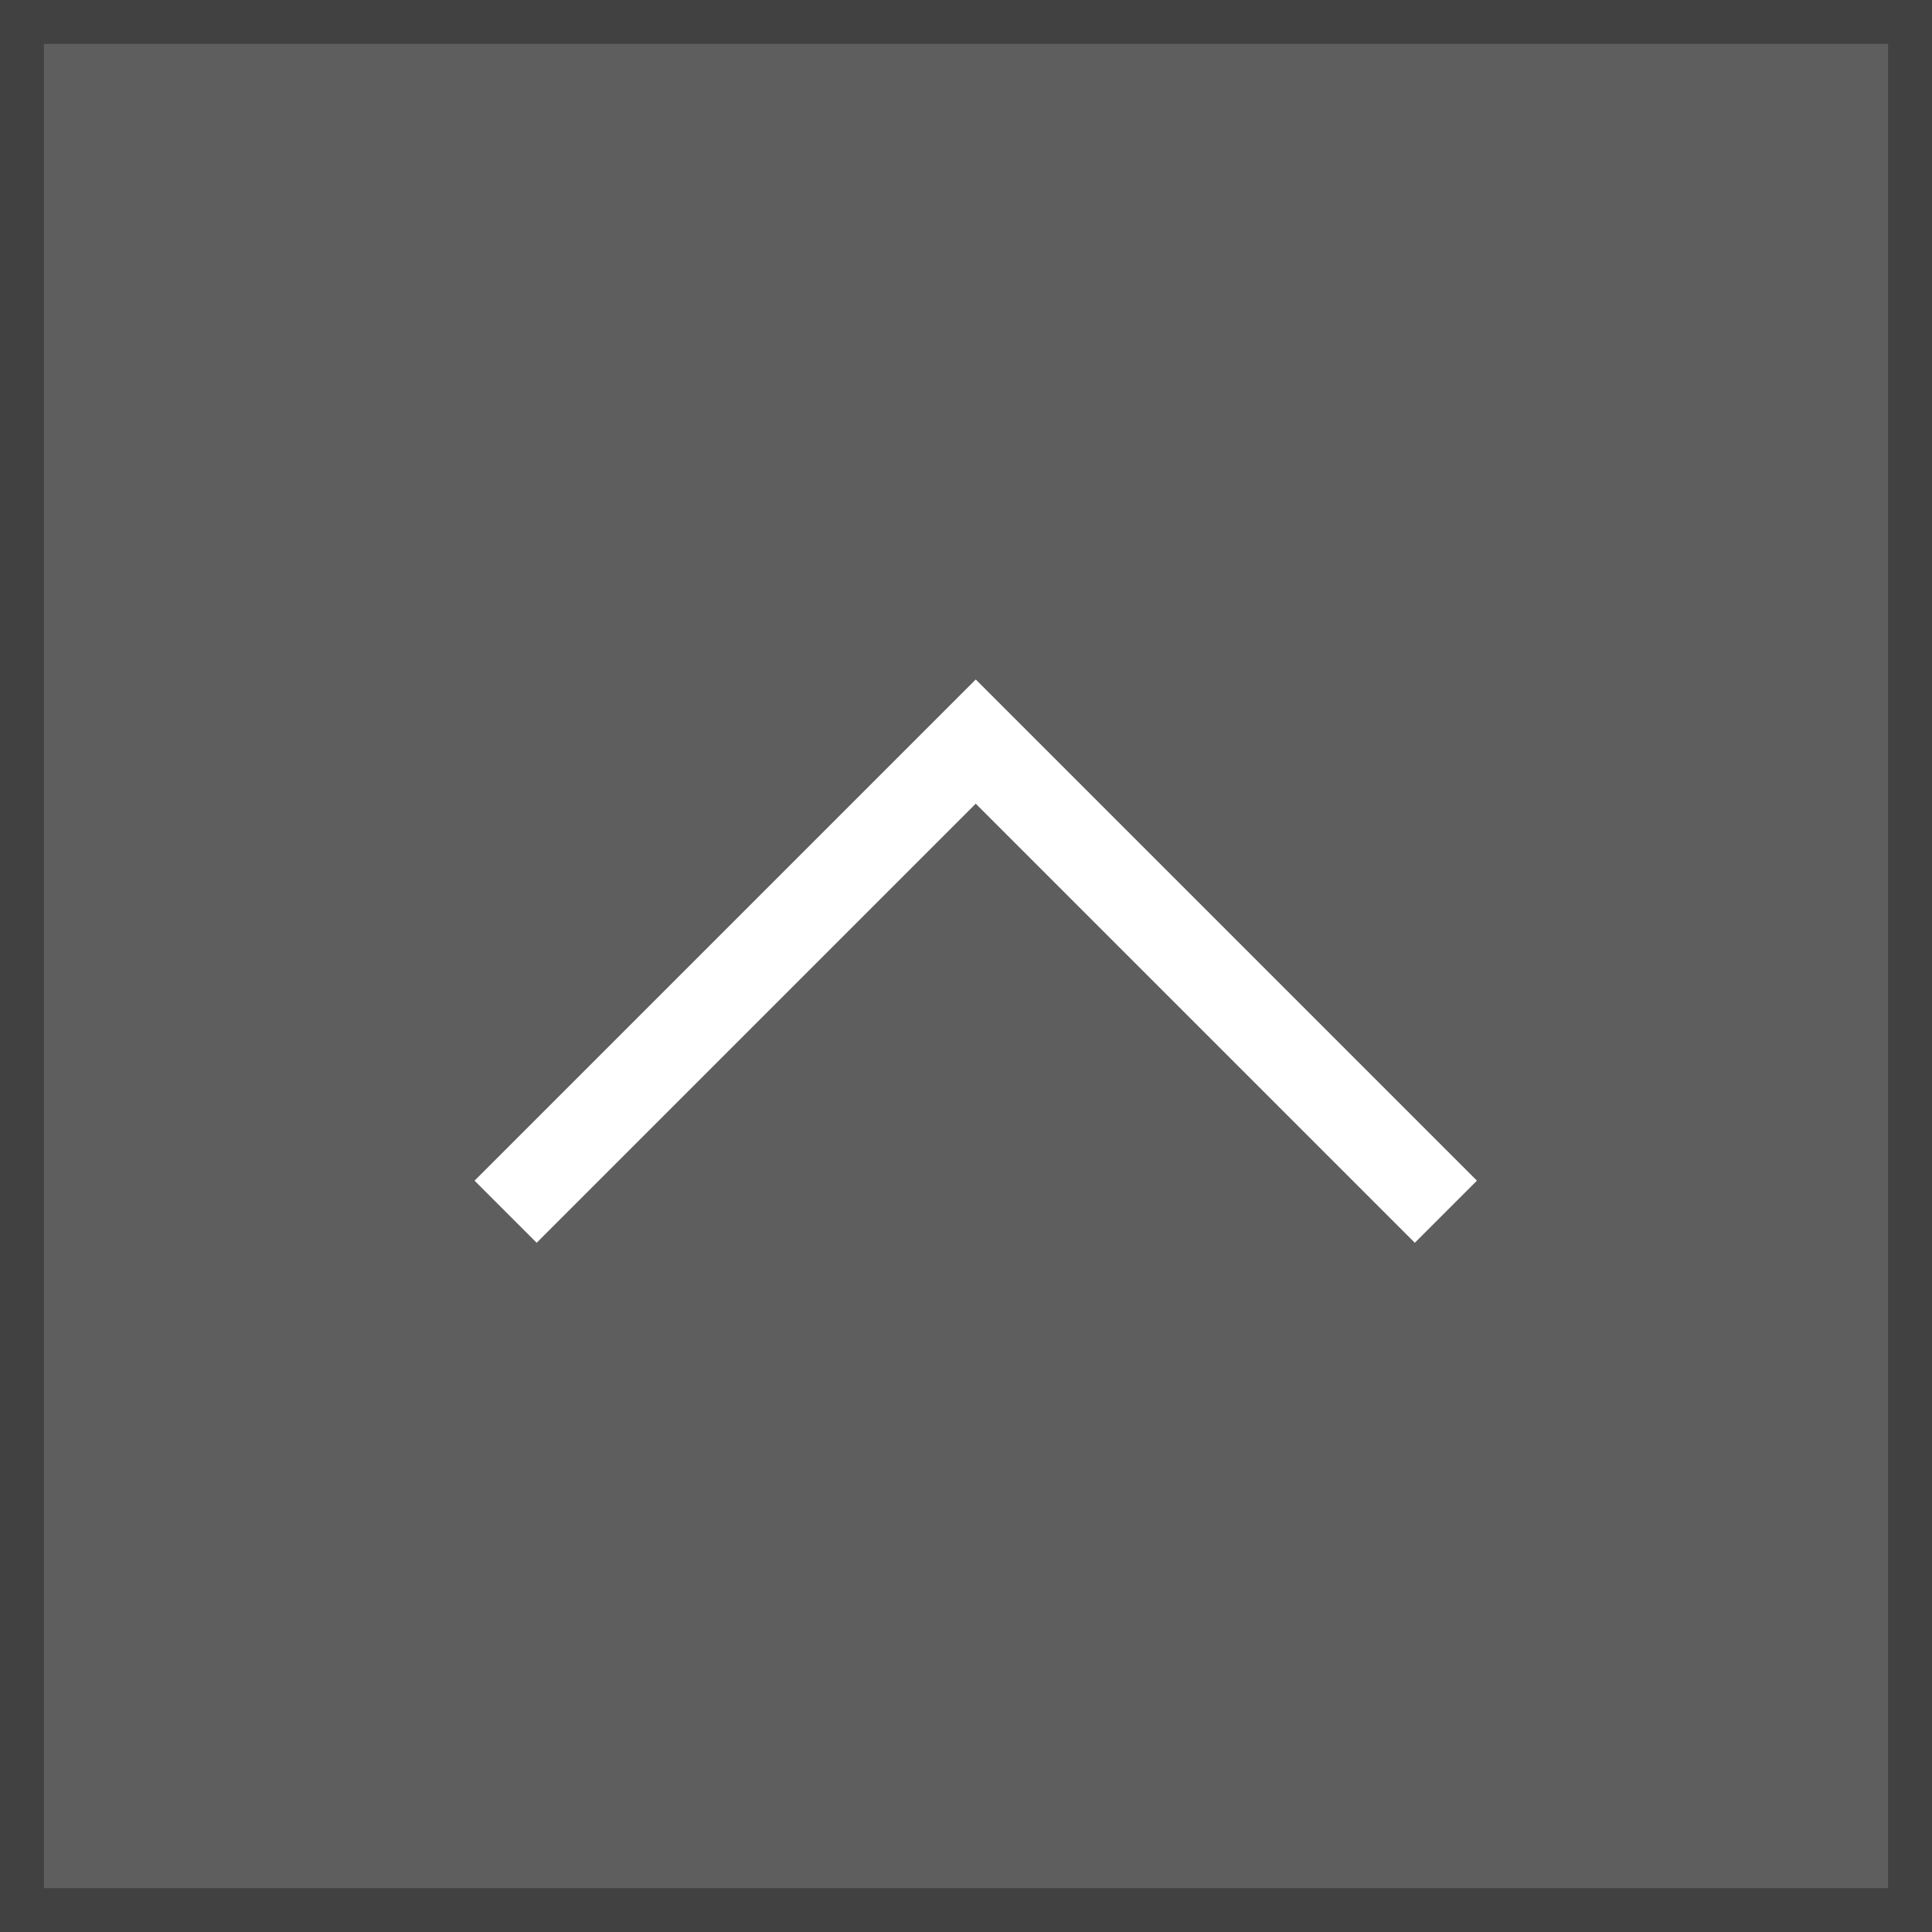
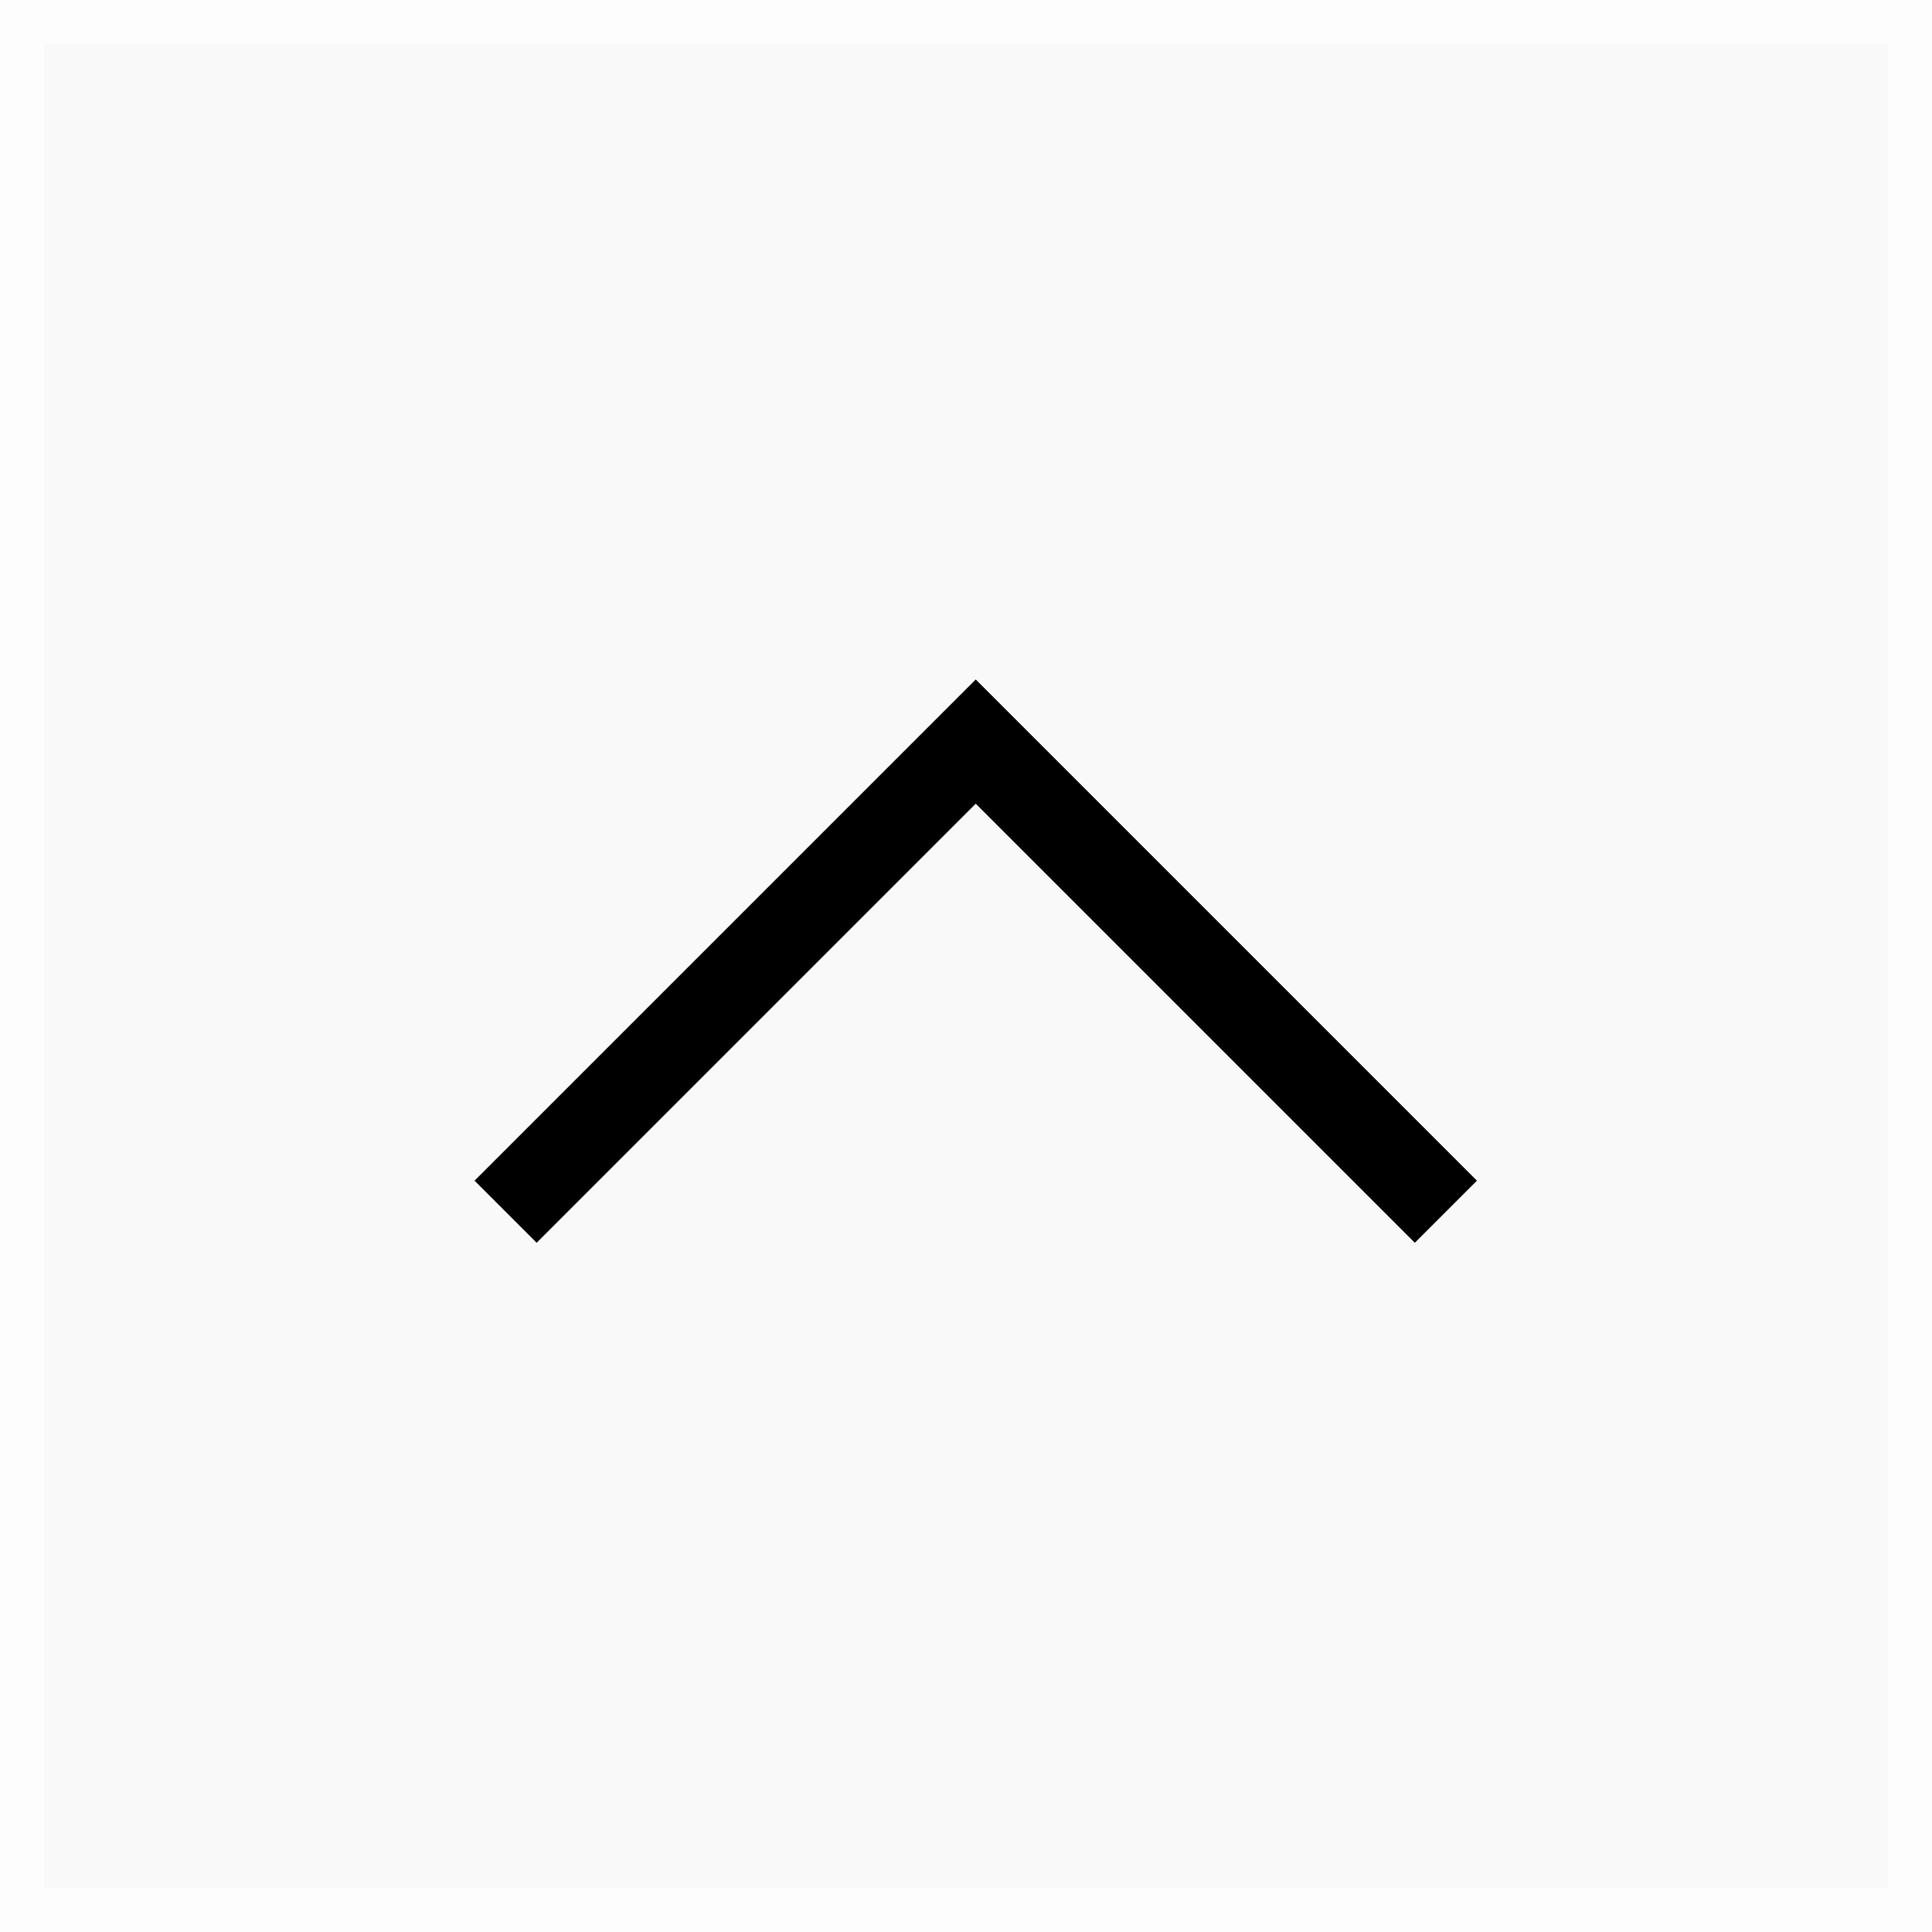
<svg xmlns="http://www.w3.org/2000/svg" width="44" height="44" viewBox="0 0 44 44" fill="none">
-   <rect y="44" width="44" height="44" transform="rotate(-90 0 44)" fill="#3A3A3A" fill-opacity="0.8" />
-   <path d="M12.222 26.889L22.222 16.889L32.222 26.889" stroke="white" stroke-width="2" stroke-linecap="square" />
-   <rect x="0.5" y="43.5" width="43" height="43" transform="rotate(-90 0.5 43.5)" stroke="#3A3A3A" stroke-opacity="0.8" />
+   <rect y="44" width="44" height="44" transform="rotate(-90 0 44)" fill="white" fill-opacity="0.6" />
+   <path d="M12.222 26.889L22.222 16.889L32.222 26.889" stroke="black" stroke-width="2" stroke-linecap="square" />
+   <rect x="0.5" y="43.5" width="43" height="43" transform="rotate(-90 0.5 43.5)" stroke="white" stroke-opacity="0.6" />
</svg>
